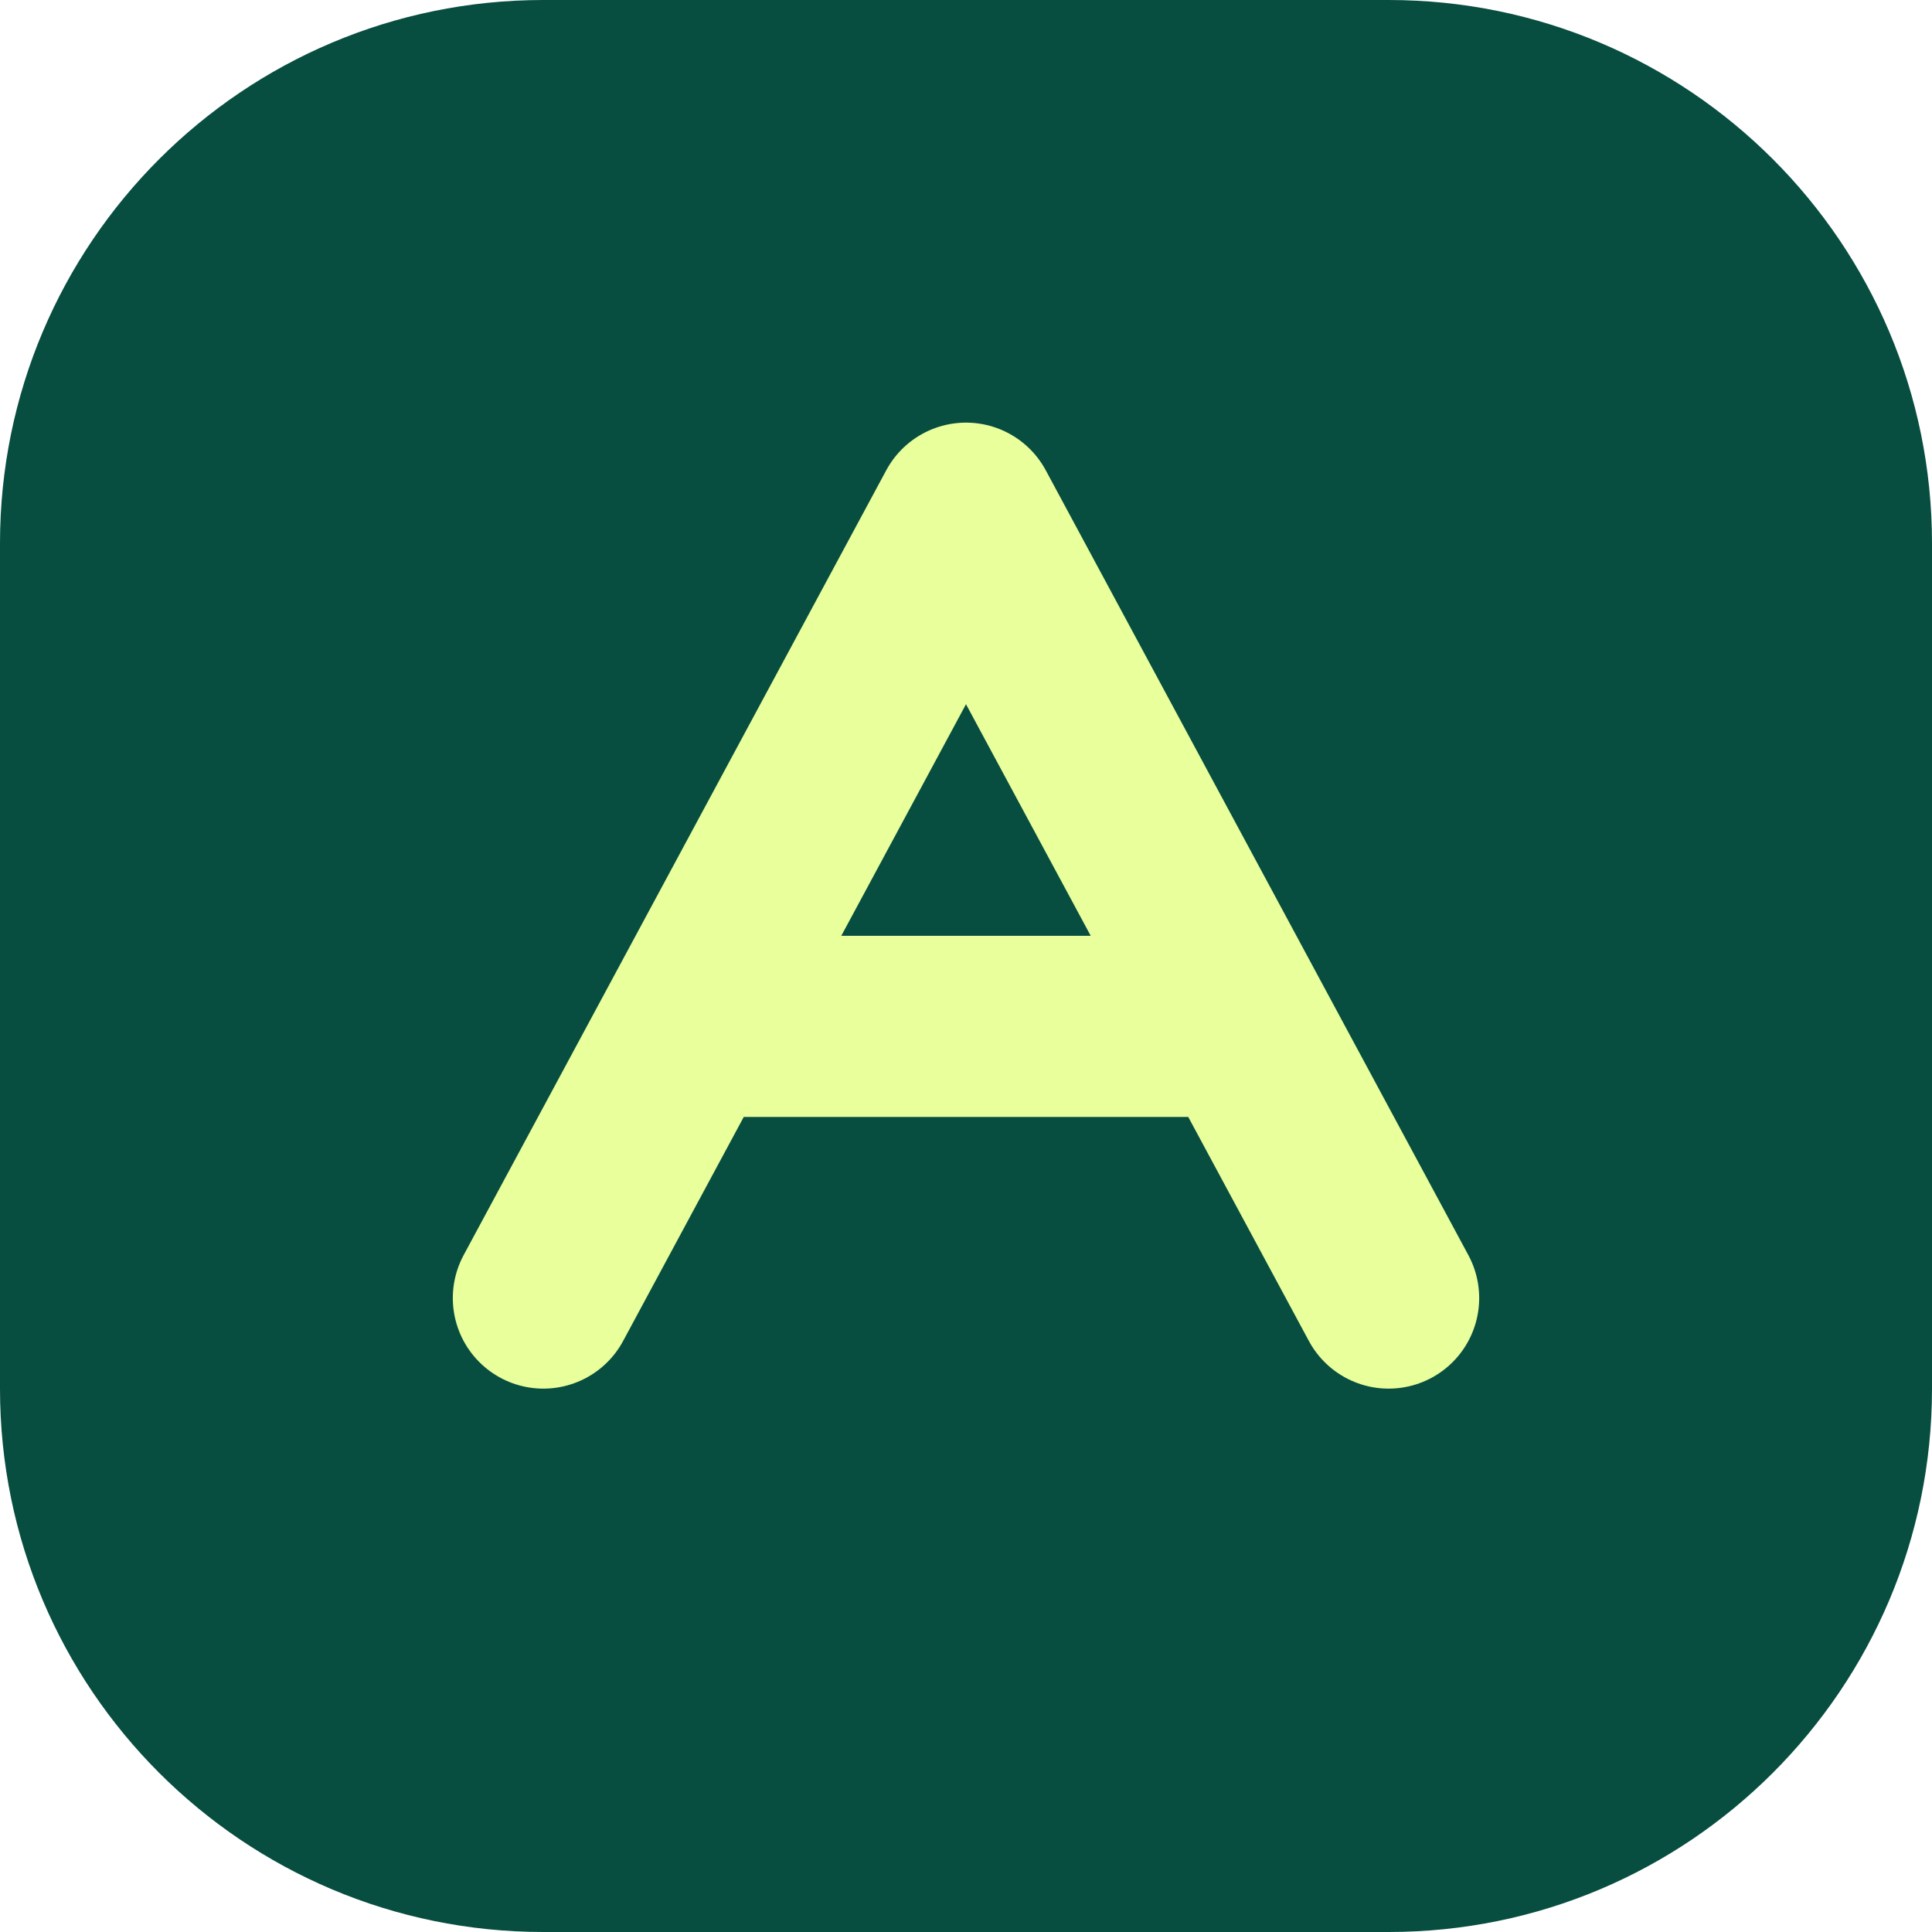
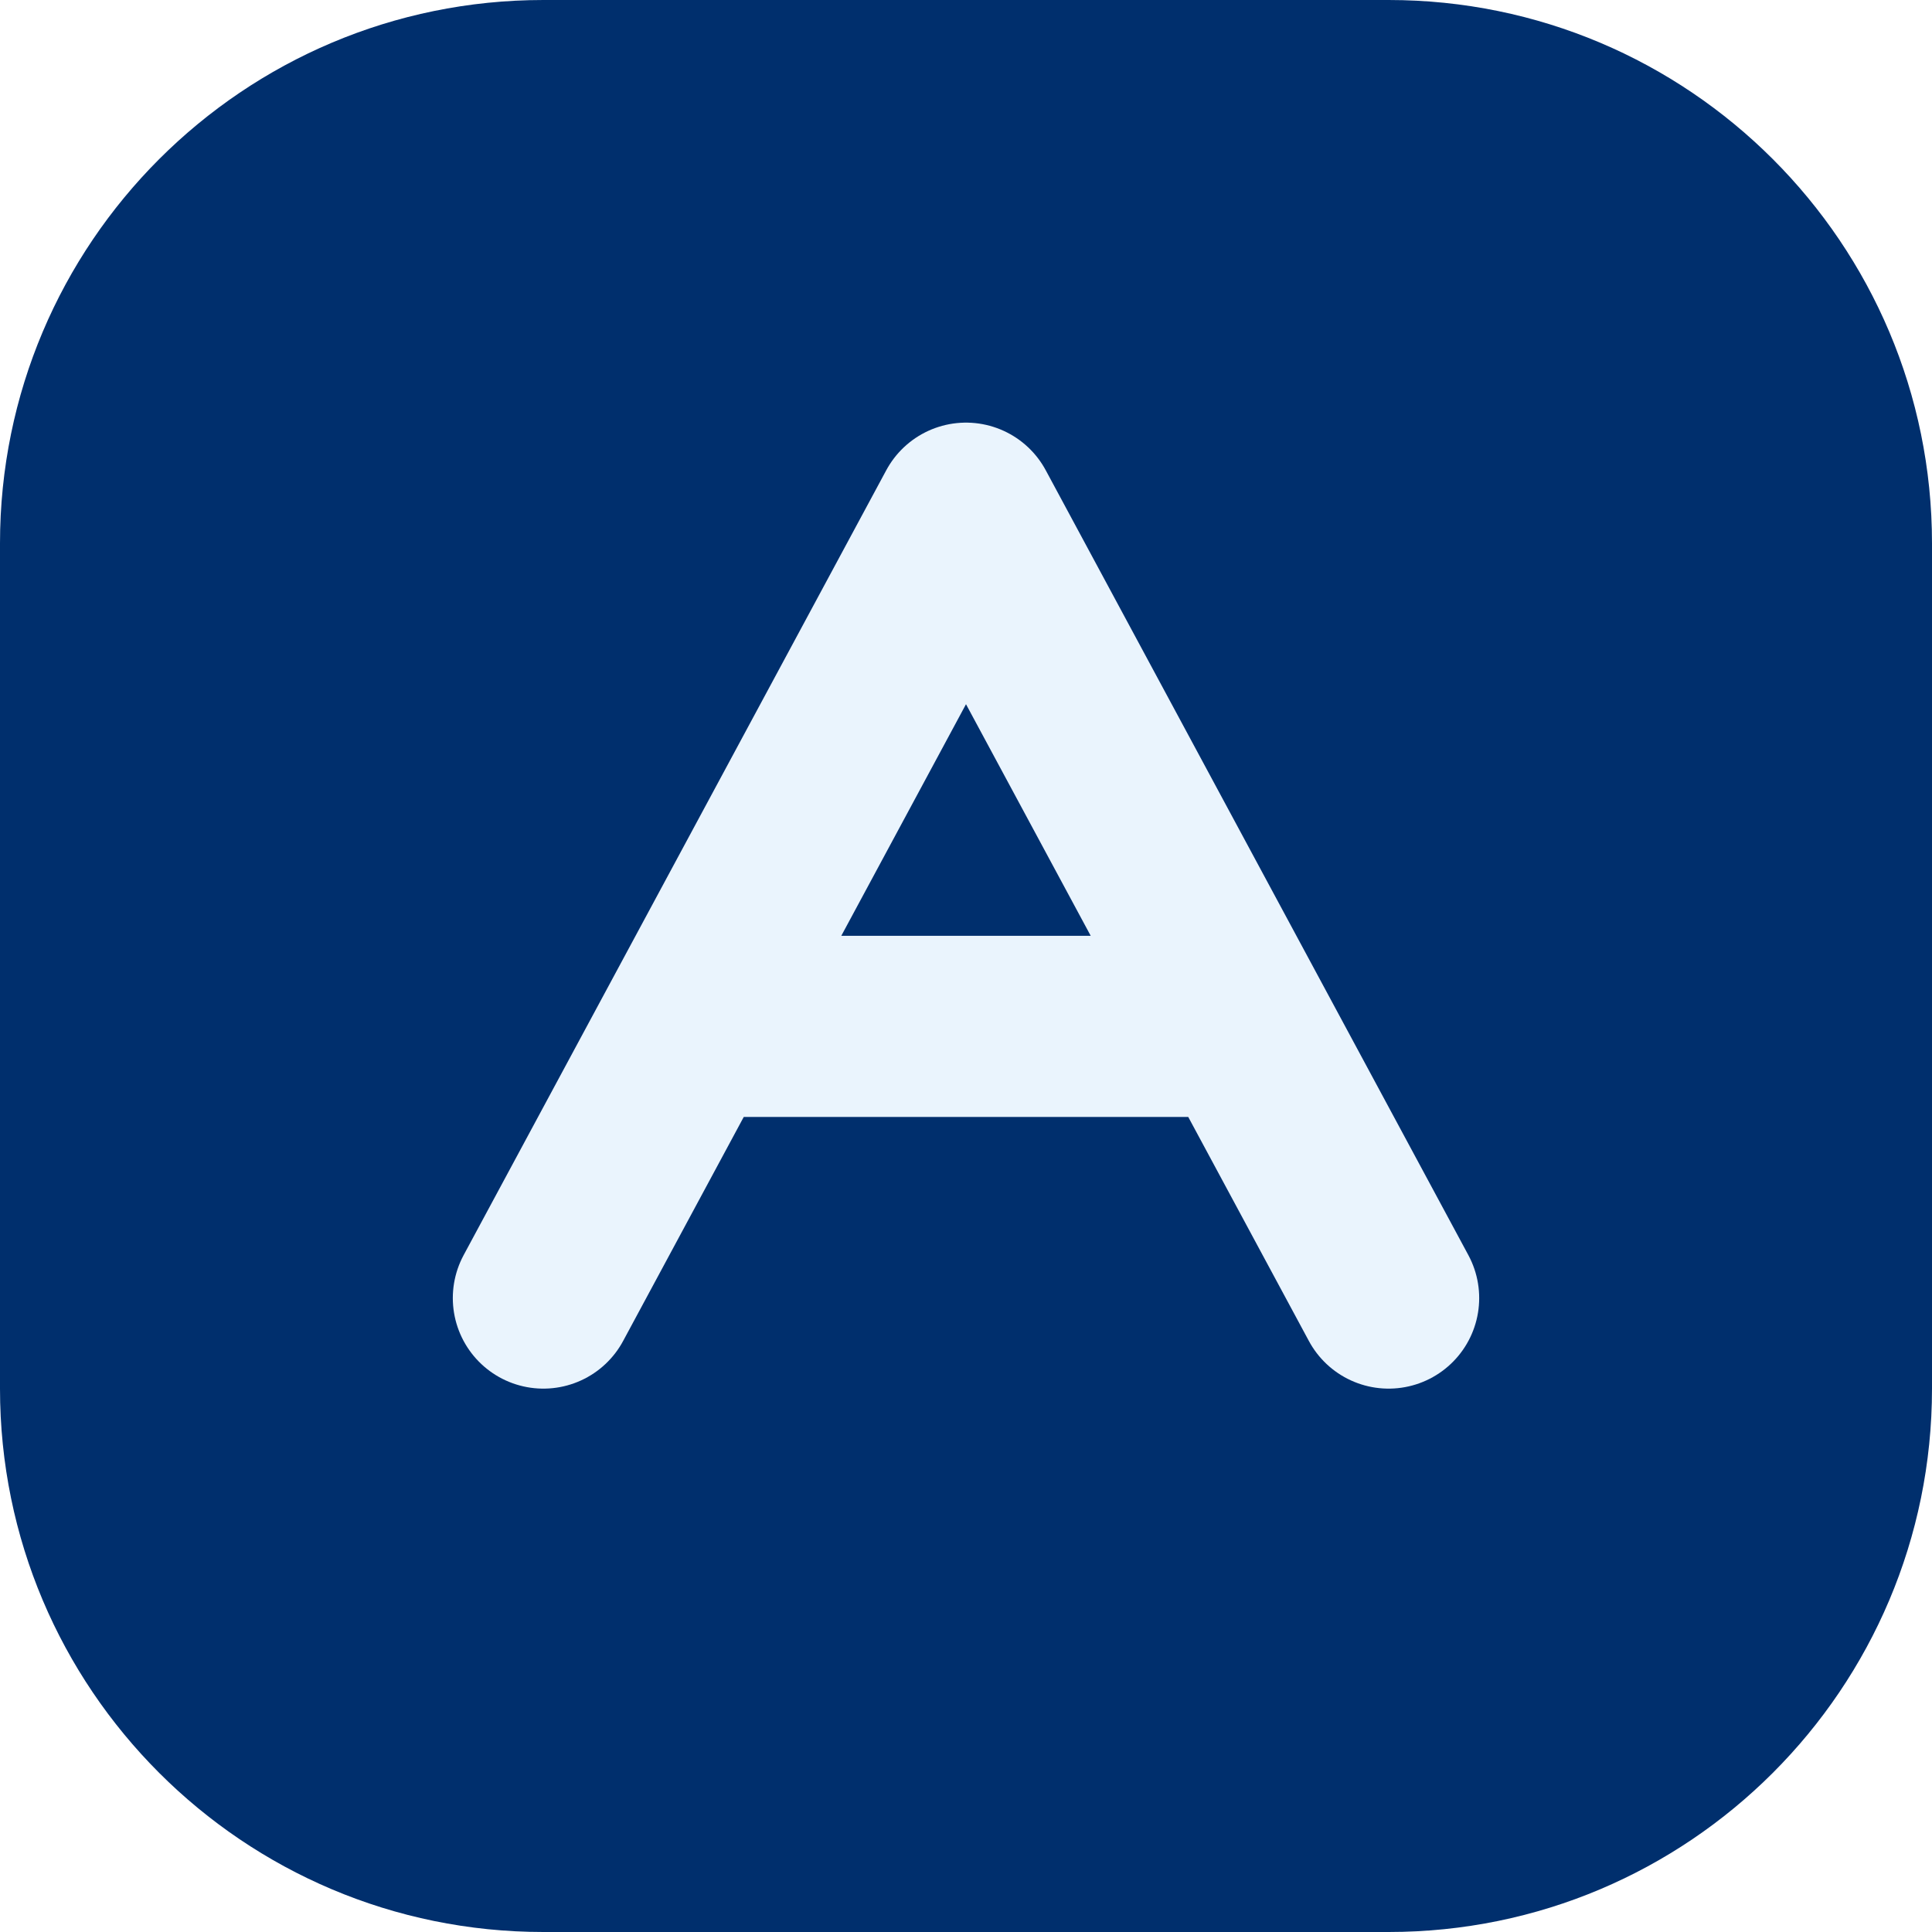
<svg xmlns="http://www.w3.org/2000/svg" viewBox="0 0 64 64">
-   <rect width="64" height="64" rx="18" fill="#074d40" />
-   <path d="M18 43 32 17l14 26M24 34h16" stroke="#e8ff9b" stroke-width="6" fill="none" stroke-linecap="round" stroke-linejoin="round" />
+   <rect width="64" height="64" rx="18" fill="#002F6D" />
+   <path d="M18 43 32 17l14 26M24 34h16" stroke="#EAF4FD" stroke-width="6" fill="none" stroke-linecap="round" stroke-linejoin="round" />
</svg>
